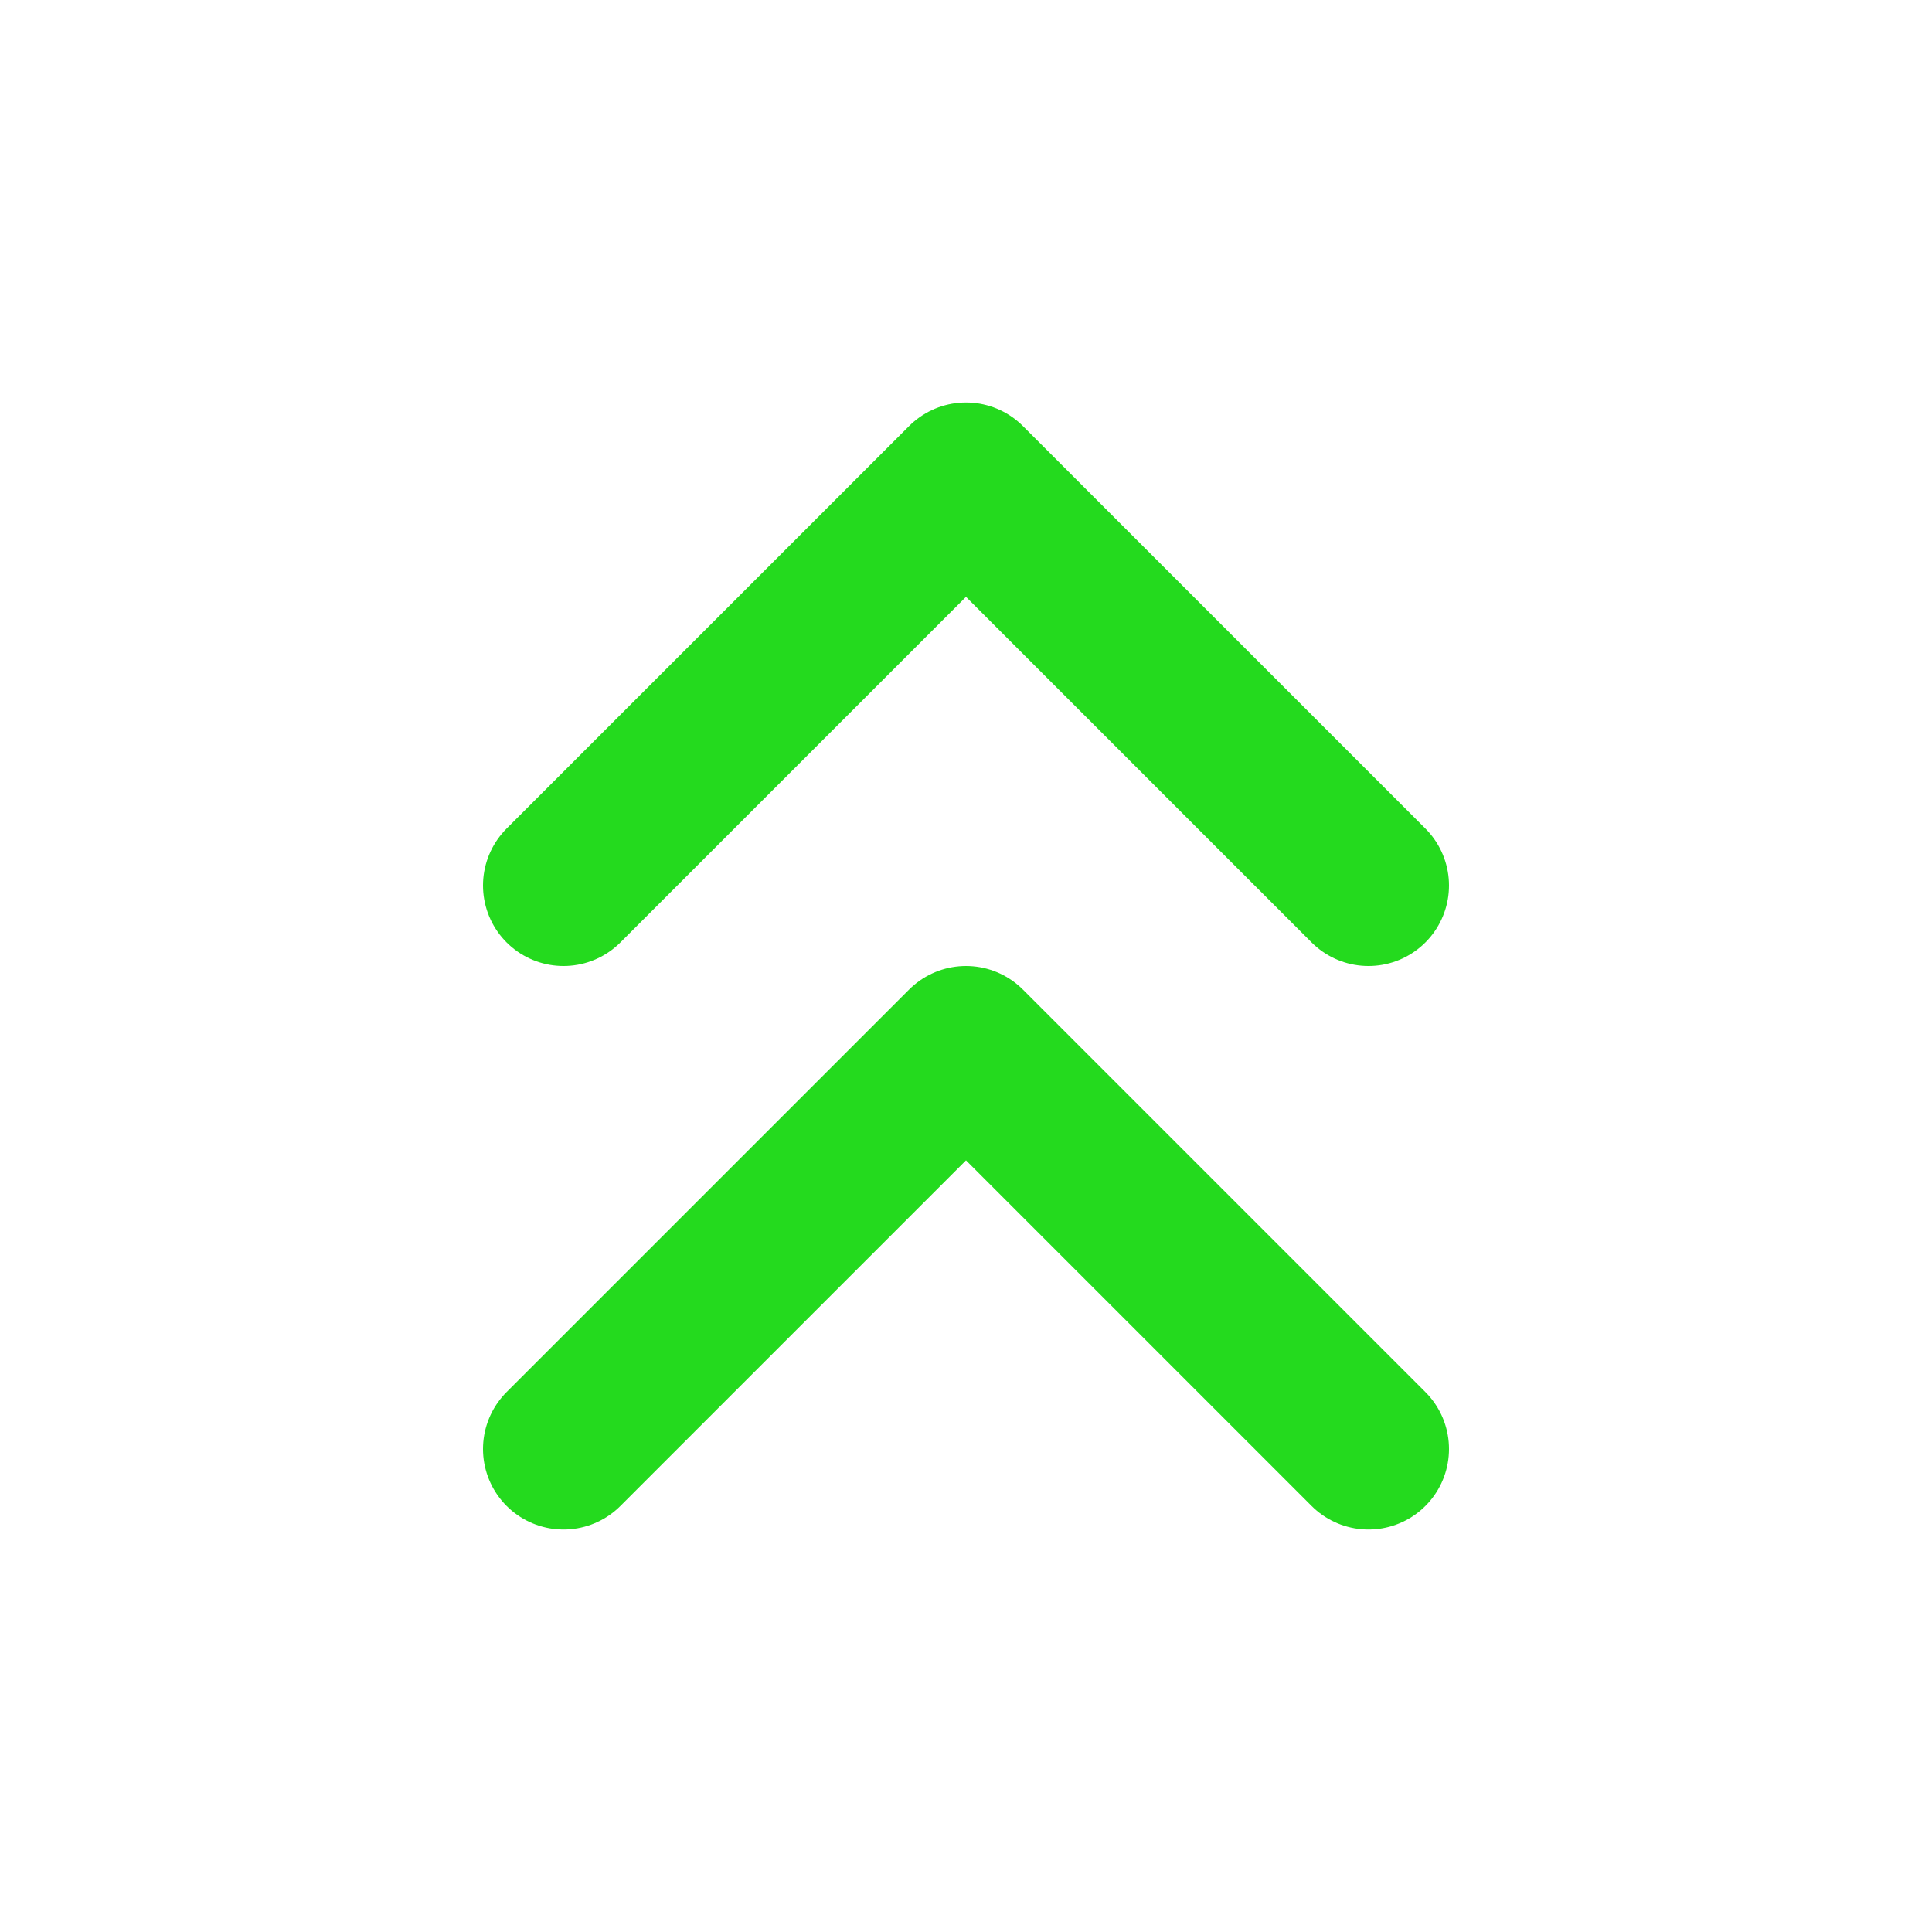
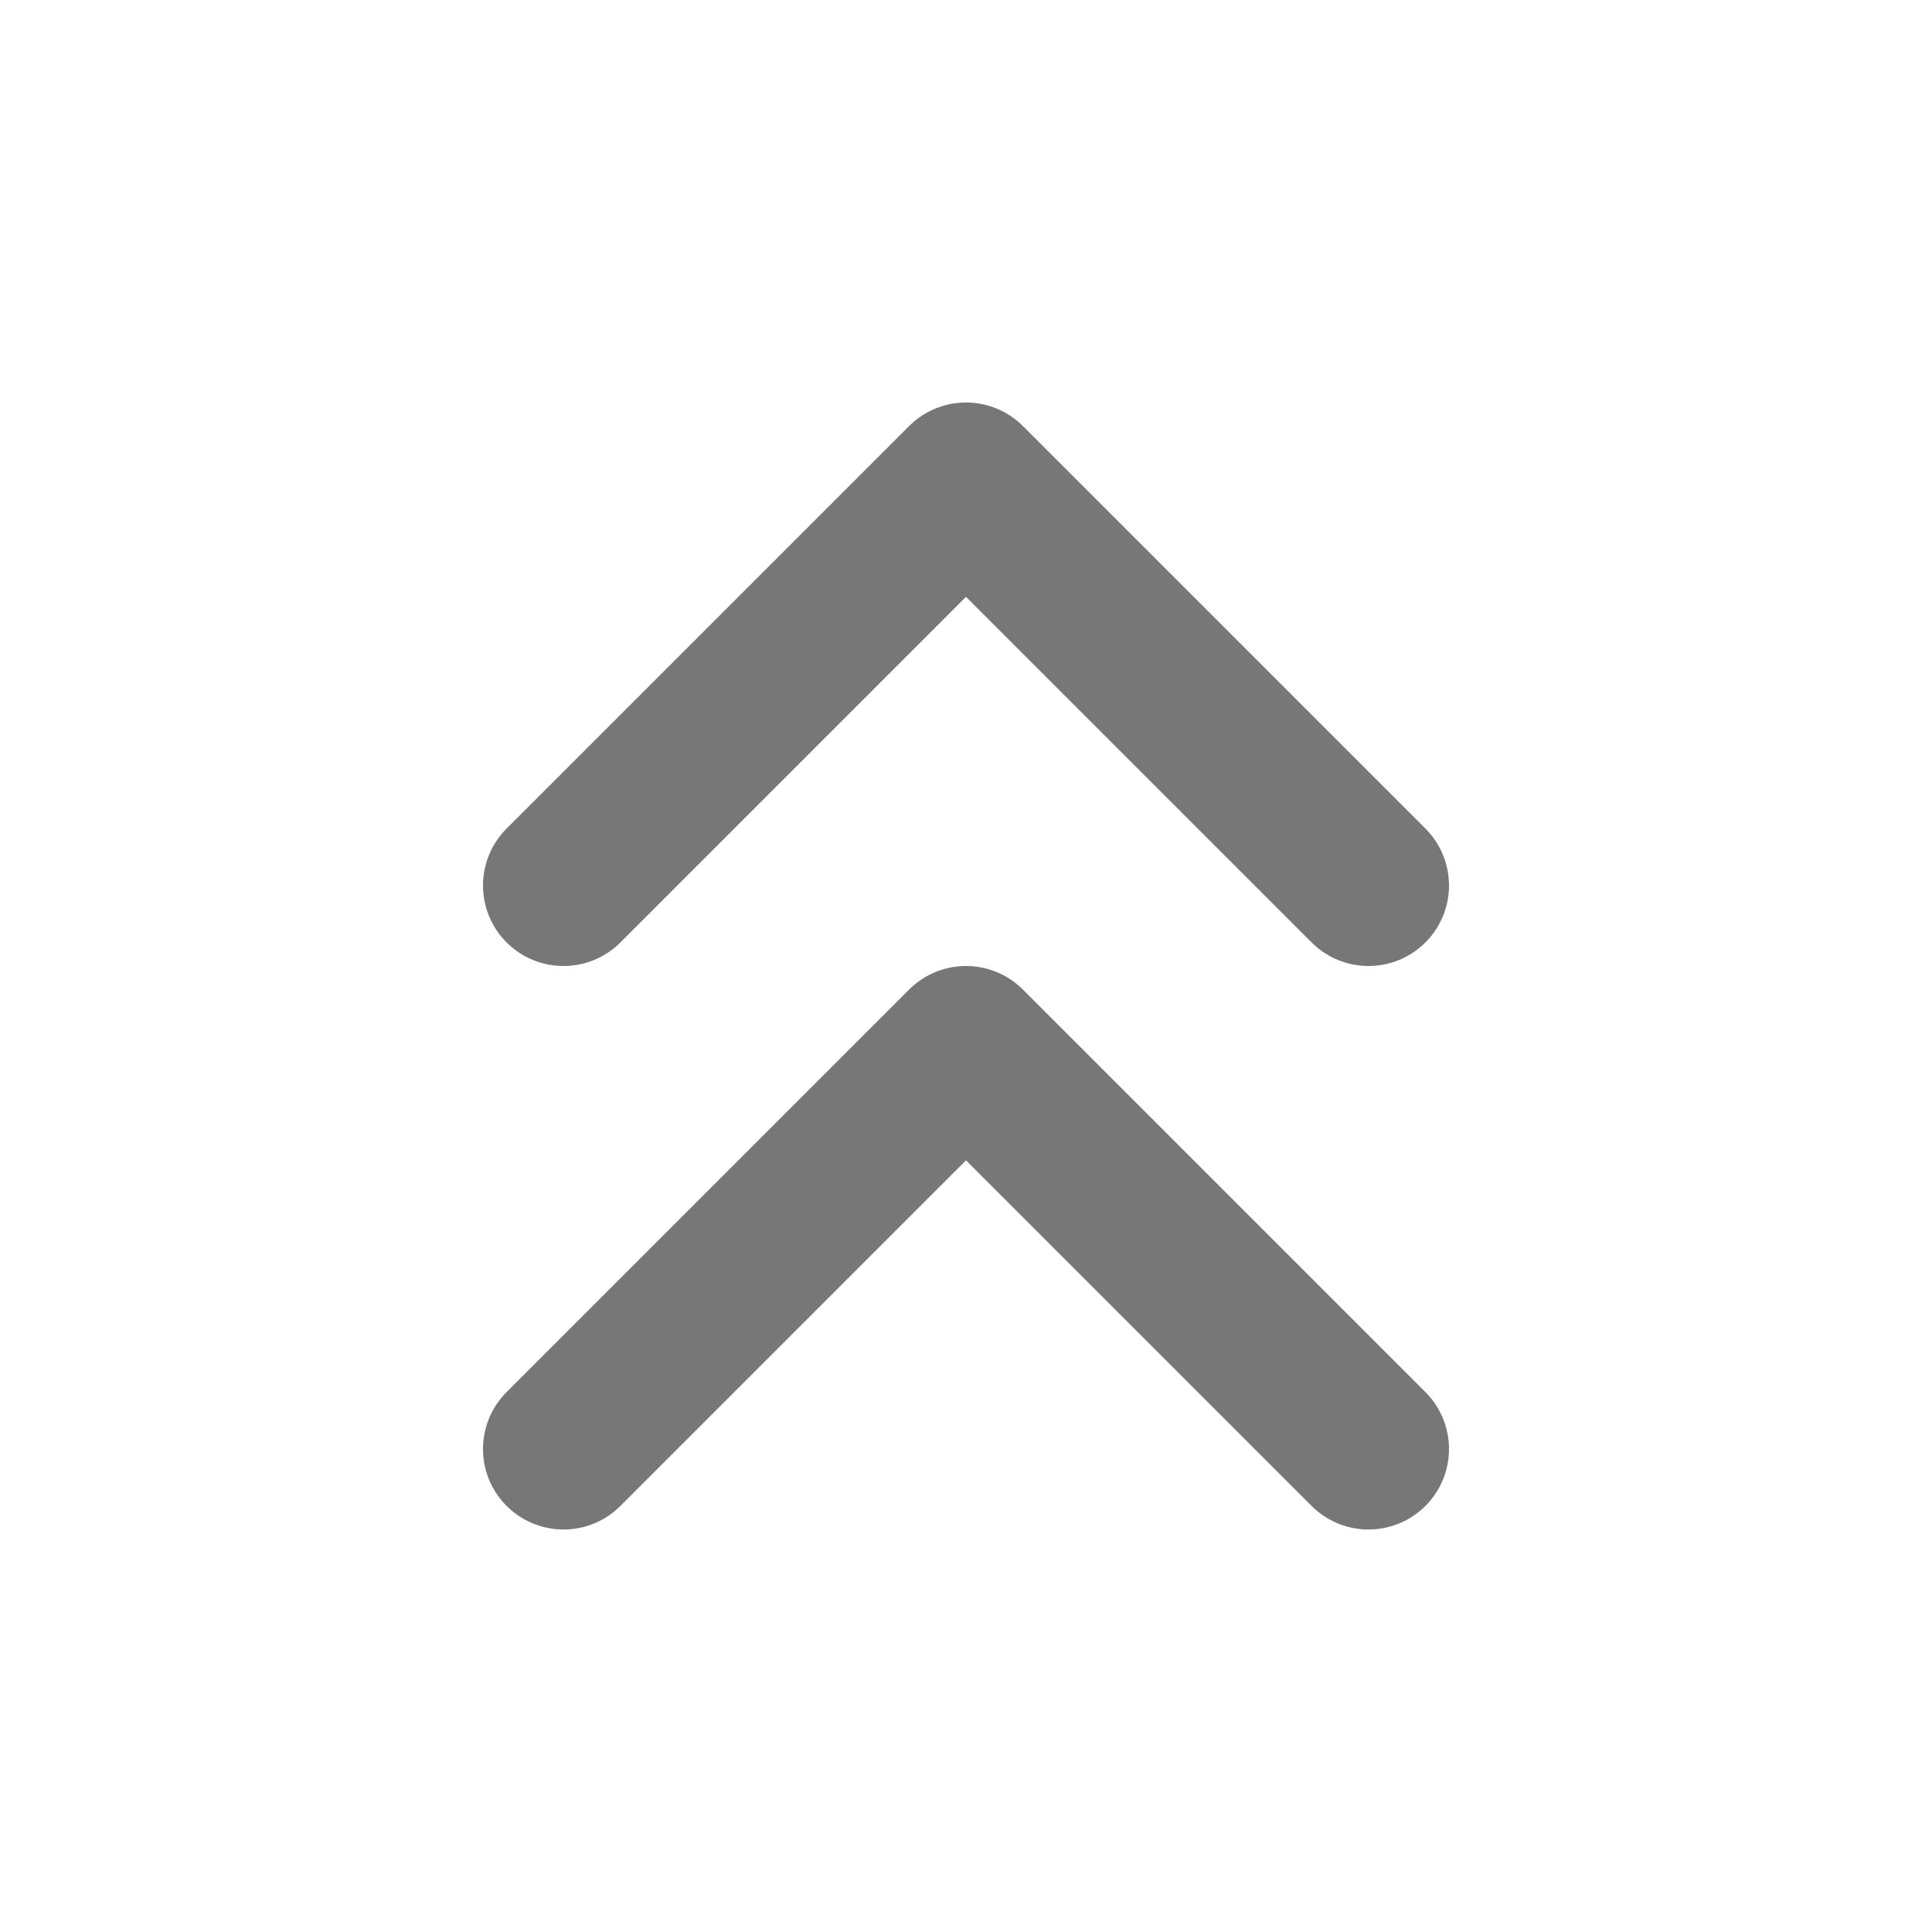
<svg xmlns="http://www.w3.org/2000/svg" width="800px" height="800px" viewBox="0 0 24 24" fill="none">
-   <path d="M17 18L12 13L7 18M17 11L12 6L7 11" stroke="#24da1e" stroke-width="2" stroke-linecap="round" stroke-linejoin="round" />
+   <path d="M17 18L12 13L7 18M17 11L12 6L7 11" stroke="#777" stroke-width="2" stroke-linecap="round" stroke-linejoin="round" />
</svg>
